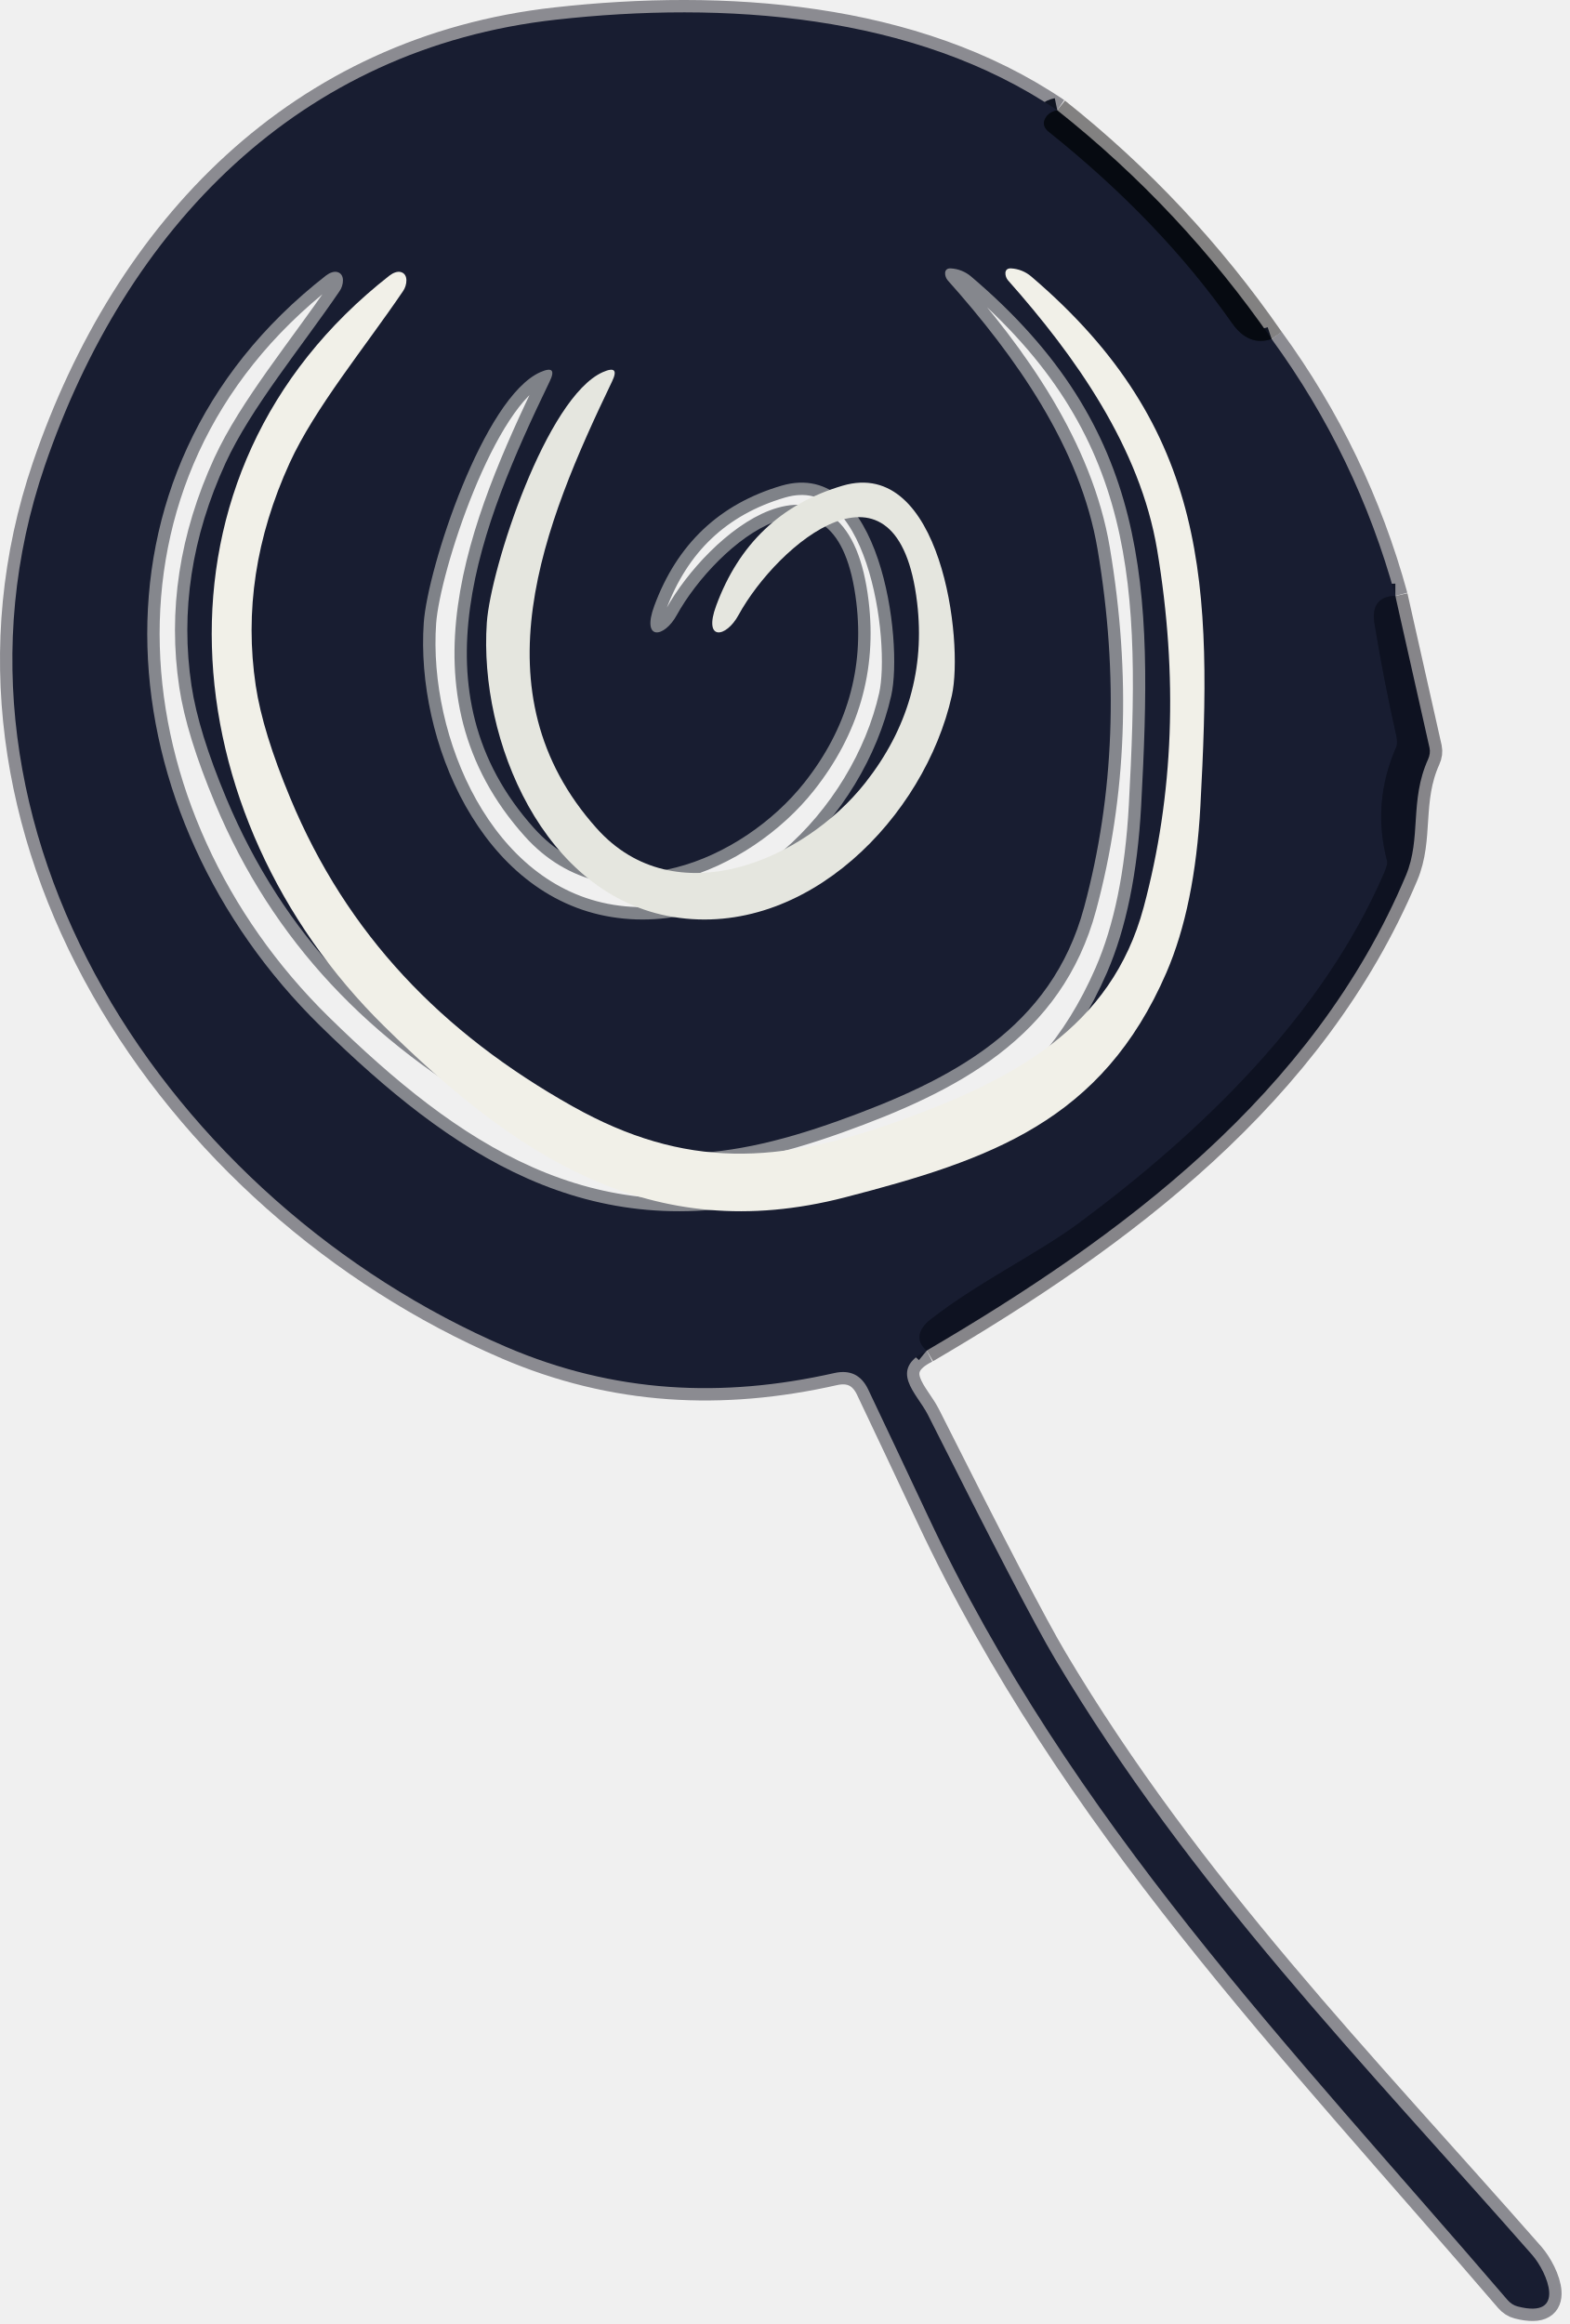
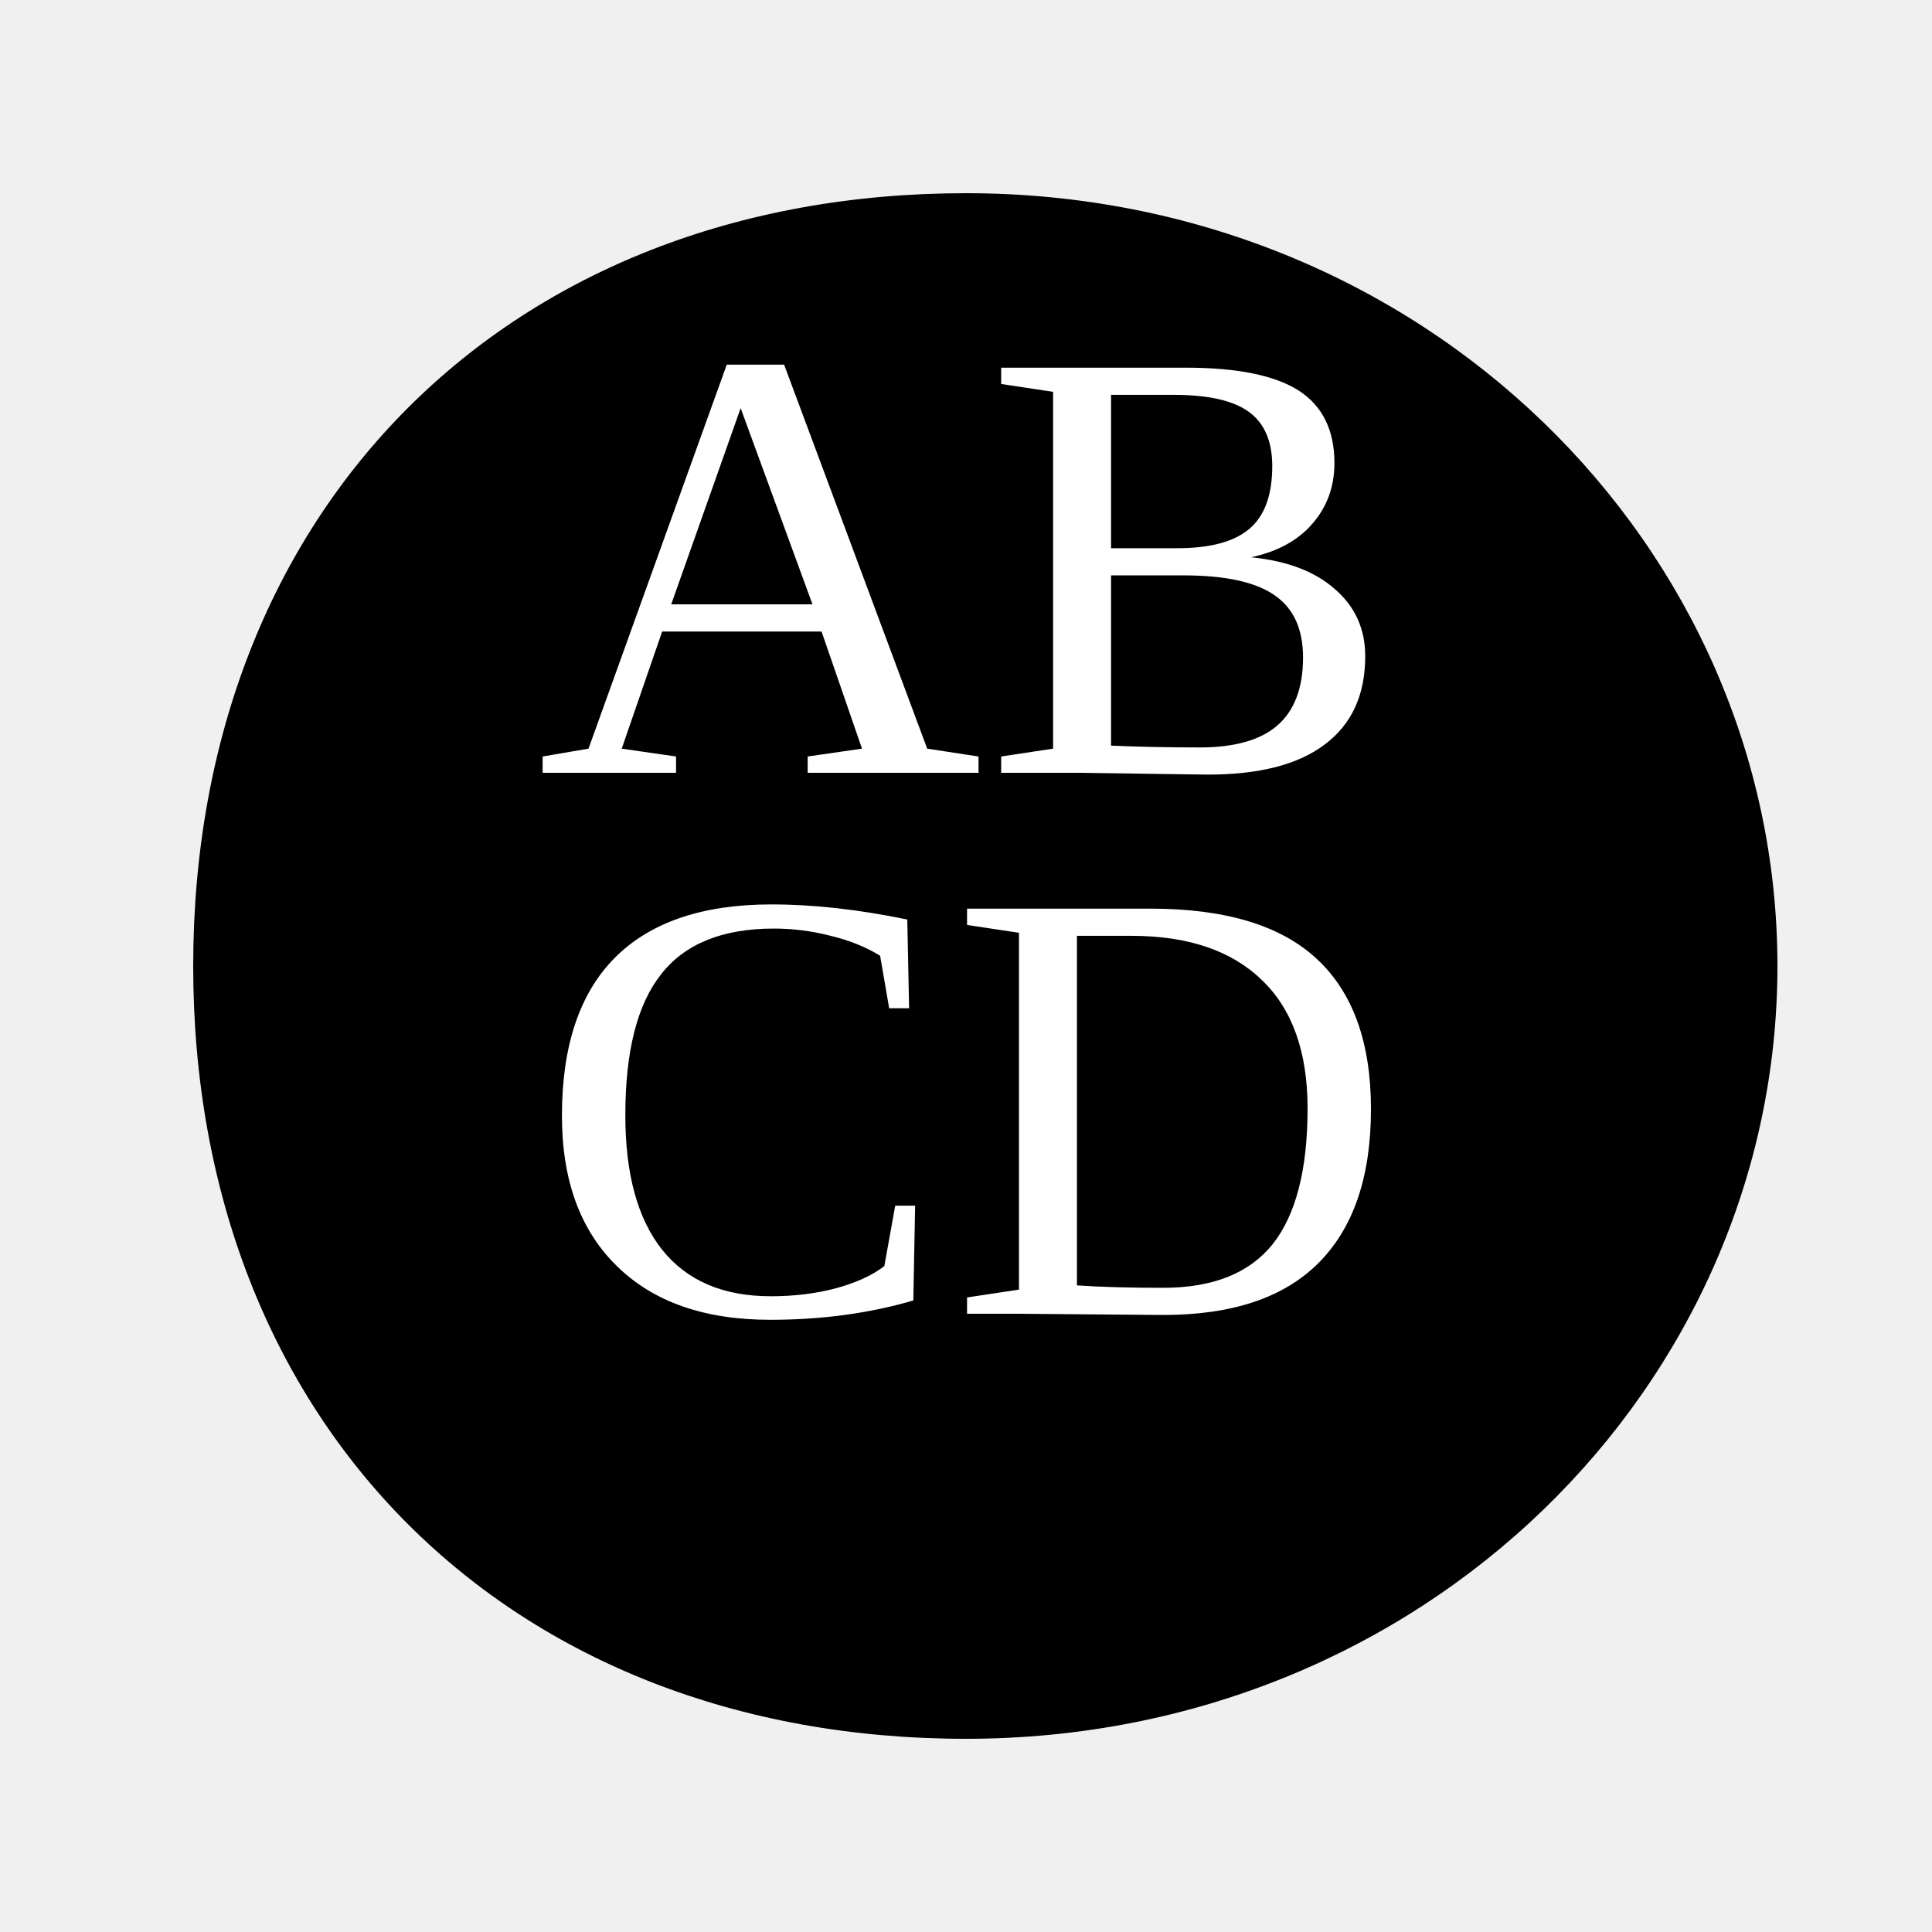
- <svg xmlns="http://www.w3.org/2000/svg" width="127" height="188" viewBox="0 0 127 188" fill="none">
-   <path d="M74.977 109.251C90.669 100.061 106.261 88.581 113.74 70.821C115.006 67.801 114.021 64.761 115.529 61.431C115.673 61.12 115.715 60.79 115.65 60.491L112.885 48.211" stroke="#868589" stroke-width="2" />
-   <path d="M112.887 48.211C110.817 40.665 107.479 33.735 102.875 27.421" stroke="#8B8B91" stroke-width="2" />
-   <path d="M102.872 27.421C98.007 20.401 92.226 14.235 85.531 8.921" stroke="#828181" stroke-width="2" />
-   <path d="M85.532 8.921C73.941 1.071 58.47 0.091 44.99 1.591C24.18 3.901 10.197 18.441 3.613 37.711C-6.42 67.091 13.806 97.311 40.979 108.971C49.674 112.701 58.44 113.121 67.508 111.071C68.768 110.791 69.676 111.231 70.232 112.391C71.854 115.805 73.466 119.218 75.067 122.631C86.698 147.431 104.331 165.511 121.953 186.051C122.182 186.318 122.47 186.504 122.777 186.581C126.798 187.621 125.17 183.801 123.943 182.401C110.342 166.911 96.339 152.671 85.331 134.161C83.783 131.561 80.362 124.991 75.067 114.451C74.173 112.691 71.81 110.831 74.977 109.251" stroke="#8B8B91" stroke-width="2" />
-   <path d="M85.534 8.921C84.957 9.041 84.602 9.341 84.468 9.821C84.433 9.952 84.447 10.098 84.508 10.242C84.568 10.386 84.674 10.521 84.81 10.631C90.862 15.471 95.814 20.638 99.668 26.131C100.566 27.411 101.635 27.841 102.875 27.421" stroke="#0F1421" stroke-width="2" />
-   <path d="M112.884 48.211C111.476 48.211 110.974 49.101 111.195 50.431C111.684 53.438 112.271 56.458 112.954 59.491C112.998 59.689 113.021 59.875 113.021 60.037C113.021 60.199 112.998 60.334 112.954 60.431C111.634 63.445 111.389 66.525 112.22 69.671C112.238 69.748 112.224 69.878 112.18 70.047C112.136 70.216 112.063 70.418 111.969 70.631C106.993 82.151 97.202 91.591 87.26 98.961C83.952 101.411 79.077 103.761 75.257 106.761C74.352 107.471 73.98 108.441 74.975 109.251" stroke="#131829" stroke-width="2" />
-   <path d="M67.821 90.671C58.09 94.161 50.46 94.641 41.251 89.491C30.616 83.551 22.915 75.591 18.311 64.581C16.81 60.995 15.872 57.961 15.496 55.481C14.585 49.448 15.503 43.438 18.251 37.451C20.302 32.991 24.403 28.061 27.479 23.541C27.801 23.081 27.942 22.161 27.268 22.001C27.143 21.974 26.997 21.985 26.842 22.036C26.686 22.086 26.526 22.174 26.373 22.291C5.735 38.361 8.641 66.081 25.931 83.011C36.496 93.351 47.575 100.941 63.408 96.861C75.27 93.811 84.327 90.681 89.555 78.681C91.103 75.115 92.024 70.625 92.319 65.211C93.274 47.441 93.103 34.711 78.567 22.371C78.105 21.976 77.525 21.744 76.918 21.711C76.275 21.681 76.426 22.401 76.667 22.671C82.136 28.801 87.413 36.201 88.801 44.471C90.516 54.691 90.151 64.331 87.705 73.391C85.071 83.181 77.019 87.371 67.821 90.671Z" stroke="#85878D" stroke-width="2" />
-   <path d="M65.067 63.321C60.111 69.581 49.606 74.121 43.213 67.001C33.301 55.971 38.9 42.401 44.469 30.861C44.919 29.941 44.671 29.688 43.726 30.101C39.132 32.121 34.598 45.951 34.286 50.371C33.623 59.871 38.9 72.471 49.466 74.181C60.272 75.931 69.893 66.091 72.104 56.271C73.09 51.861 71.23 36.941 63.218 39.291C58.212 40.765 54.784 44.005 52.934 49.011C51.878 51.861 53.738 51.631 54.764 49.741C57.93 44.001 67.731 35.771 69.279 48.741C69.923 54.101 68.519 58.961 65.067 63.321Z" stroke="#7F8288" stroke-width="2" />
-   <path d="M85.532 8.921C84.956 9.041 84.6 9.341 84.466 9.821C84.431 9.952 84.445 10.098 84.506 10.242C84.567 10.386 84.672 10.522 84.808 10.631C90.86 15.471 95.813 20.638 99.666 26.131C100.564 27.411 101.633 27.841 102.873 27.422C107.477 33.735 110.815 40.665 112.885 48.211C111.478 48.211 110.975 49.101 111.197 50.431C111.686 53.438 112.272 56.458 112.956 59.491C113 59.689 113.023 59.875 113.023 60.037C113.023 60.199 113 60.334 112.956 60.431C111.636 63.445 111.391 66.525 112.222 69.671C112.24 69.748 112.226 69.878 112.182 70.047C112.137 70.216 112.065 70.418 111.971 70.631C106.995 82.151 97.203 91.591 87.261 98.961C83.954 101.411 79.078 103.761 75.258 106.761C74.353 107.471 73.982 108.441 74.977 109.251C71.81 110.831 74.173 112.691 75.067 114.451C80.362 124.991 83.783 131.561 85.331 134.161C96.339 152.671 110.342 166.911 123.943 182.401C125.17 183.801 126.798 187.621 122.777 186.581C122.47 186.504 122.182 186.318 121.953 186.051C104.331 165.511 86.698 147.431 75.067 122.631C73.466 119.218 71.854 115.805 70.232 112.391C69.676 111.231 68.768 110.791 67.508 111.071C58.44 113.121 49.674 112.701 40.979 108.971C13.806 97.311 -6.42 67.091 3.613 37.711C10.197 18.441 24.18 3.901 44.99 1.591C58.47 0.091 73.941 1.071 85.532 8.921ZM67.819 90.671C58.088 94.161 50.458 94.641 41.25 89.491C30.614 83.551 22.914 75.591 18.31 64.581C16.809 60.995 15.87 57.961 15.495 55.481C14.584 49.448 15.502 43.438 18.25 37.452C20.3 32.992 24.402 28.061 27.478 23.541C27.799 23.081 27.94 22.161 27.267 22.001C27.142 21.974 26.996 21.985 26.84 22.036C26.685 22.086 26.524 22.174 26.372 22.291C5.734 38.361 8.639 66.081 25.93 83.011C36.495 93.351 47.573 100.941 63.406 96.861C75.268 93.811 84.326 90.681 89.553 78.681C91.101 75.115 92.023 70.625 92.318 65.211C93.273 47.441 93.102 34.711 78.566 22.371C78.103 21.976 77.523 21.744 76.917 21.711C76.274 21.681 76.424 22.401 76.666 22.672C82.134 28.802 87.412 36.201 88.799 44.471C90.515 54.691 90.15 64.331 87.704 73.391C85.07 83.181 77.017 87.371 67.819 90.671ZM65.065 63.321C60.109 69.581 49.604 74.121 43.21 67.001C33.298 55.971 38.898 42.401 44.467 30.861C44.916 29.941 44.668 29.688 43.723 30.101C39.129 32.121 34.595 45.951 34.283 50.371C33.62 59.871 38.898 72.471 49.463 74.181C60.27 75.931 69.89 66.091 72.102 56.271C73.087 51.861 71.227 36.941 63.215 39.291C58.209 40.765 54.781 44.005 52.931 49.011C51.876 51.861 53.736 51.631 54.761 49.741C57.927 44.001 67.729 35.771 69.277 48.741C69.92 54.101 68.516 58.961 65.065 63.321Z" fill="#181D31" />
-   <path d="M85.534 8.921C92.229 14.235 98.009 20.401 102.875 27.421C101.635 27.841 100.566 27.411 99.668 26.131C95.814 20.638 90.862 15.471 84.81 10.631C84.674 10.521 84.568 10.386 84.508 10.242C84.447 10.098 84.433 9.952 84.468 9.821C84.602 9.341 84.957 9.041 85.534 8.921Z" fill="#060A11" />
-   <path d="M112.884 48.211L115.648 60.491C115.714 60.79 115.671 61.12 115.528 61.431C114.02 64.761 115.005 67.801 113.738 70.821C106.259 88.581 90.667 100.061 74.975 109.251C73.98 108.441 74.352 107.471 75.257 106.761C79.077 103.761 83.952 101.411 87.26 98.961C97.202 91.591 106.993 82.151 111.969 70.631C112.063 70.418 112.136 70.216 112.18 70.047C112.224 69.878 112.238 69.748 112.22 69.671C111.389 66.525 111.634 63.445 112.954 60.431C112.998 60.334 113.021 60.199 113.021 60.037C113.021 59.875 112.998 59.689 112.954 59.491C112.271 56.458 111.684 53.438 111.195 50.431C110.974 49.101 111.476 48.211 112.884 48.211Z" fill="#0E1221" />
-   <path d="M46.312 89.491C55.472 94.641 63.062 94.161 72.743 90.671C81.892 87.371 89.903 83.181 92.522 73.391C94.956 64.331 95.319 54.691 93.612 44.471C92.233 36.201 86.983 28.801 81.543 22.671C81.302 22.401 81.153 21.681 81.793 21.711C82.396 21.744 82.972 21.976 83.433 22.371C97.892 34.711 98.062 47.441 97.112 65.211C96.819 70.625 95.903 75.115 94.362 78.681C89.162 90.681 80.153 93.811 68.353 96.861C52.602 100.941 41.583 93.351 31.073 83.011C13.873 66.081 10.982 38.361 31.512 22.291C31.664 22.174 31.824 22.086 31.978 22.036C32.133 21.985 32.279 21.974 32.403 22.001C33.072 22.161 32.932 23.081 32.612 23.541C29.552 28.061 25.473 32.991 23.433 37.451C20.699 43.438 19.786 49.448 20.692 55.481C21.066 57.961 21.999 60.995 23.492 64.581C28.073 75.591 35.733 83.551 46.312 89.491Z" fill="#F1F0E8" />
-   <path d="M48.264 67.001C54.623 74.121 65.073 69.581 70.004 63.321C73.437 58.961 74.834 54.101 74.194 48.741C72.653 35.771 62.904 44.001 59.754 49.741C58.733 51.631 56.883 51.861 57.934 49.011C59.773 44.005 63.184 40.765 68.163 39.291C76.133 36.941 77.984 51.861 77.004 56.271C74.803 66.091 65.234 75.931 54.483 74.181C43.974 72.471 38.724 59.871 39.383 50.371C39.694 45.951 44.203 32.121 48.773 30.101C49.714 29.688 49.96 29.941 49.514 30.861C43.974 42.401 38.404 55.971 48.264 67.001Z" fill="#E5E6DF" />
+ <svg xmlns="http://www.w3.org/2000/svg" width="50" height="50">
+   <path fill="currentColor" d="M25,5C36.85,5 46,14.15 46,25S36.85,45 25,45C13.15,45 5,36.85 5,25S13.15,5 25,5z" />
+   <text x="25" y="20" font-size="16" text-anchor="middle" alignment-baseline="middle" fill="#FFFFFF">
+     AB</text>
+   <text x="25" y="34" font-size="16" text-anchor="middle" alignment-baseline="middle" fill="#FFFFFF">
+     CD</text>
</svg>
